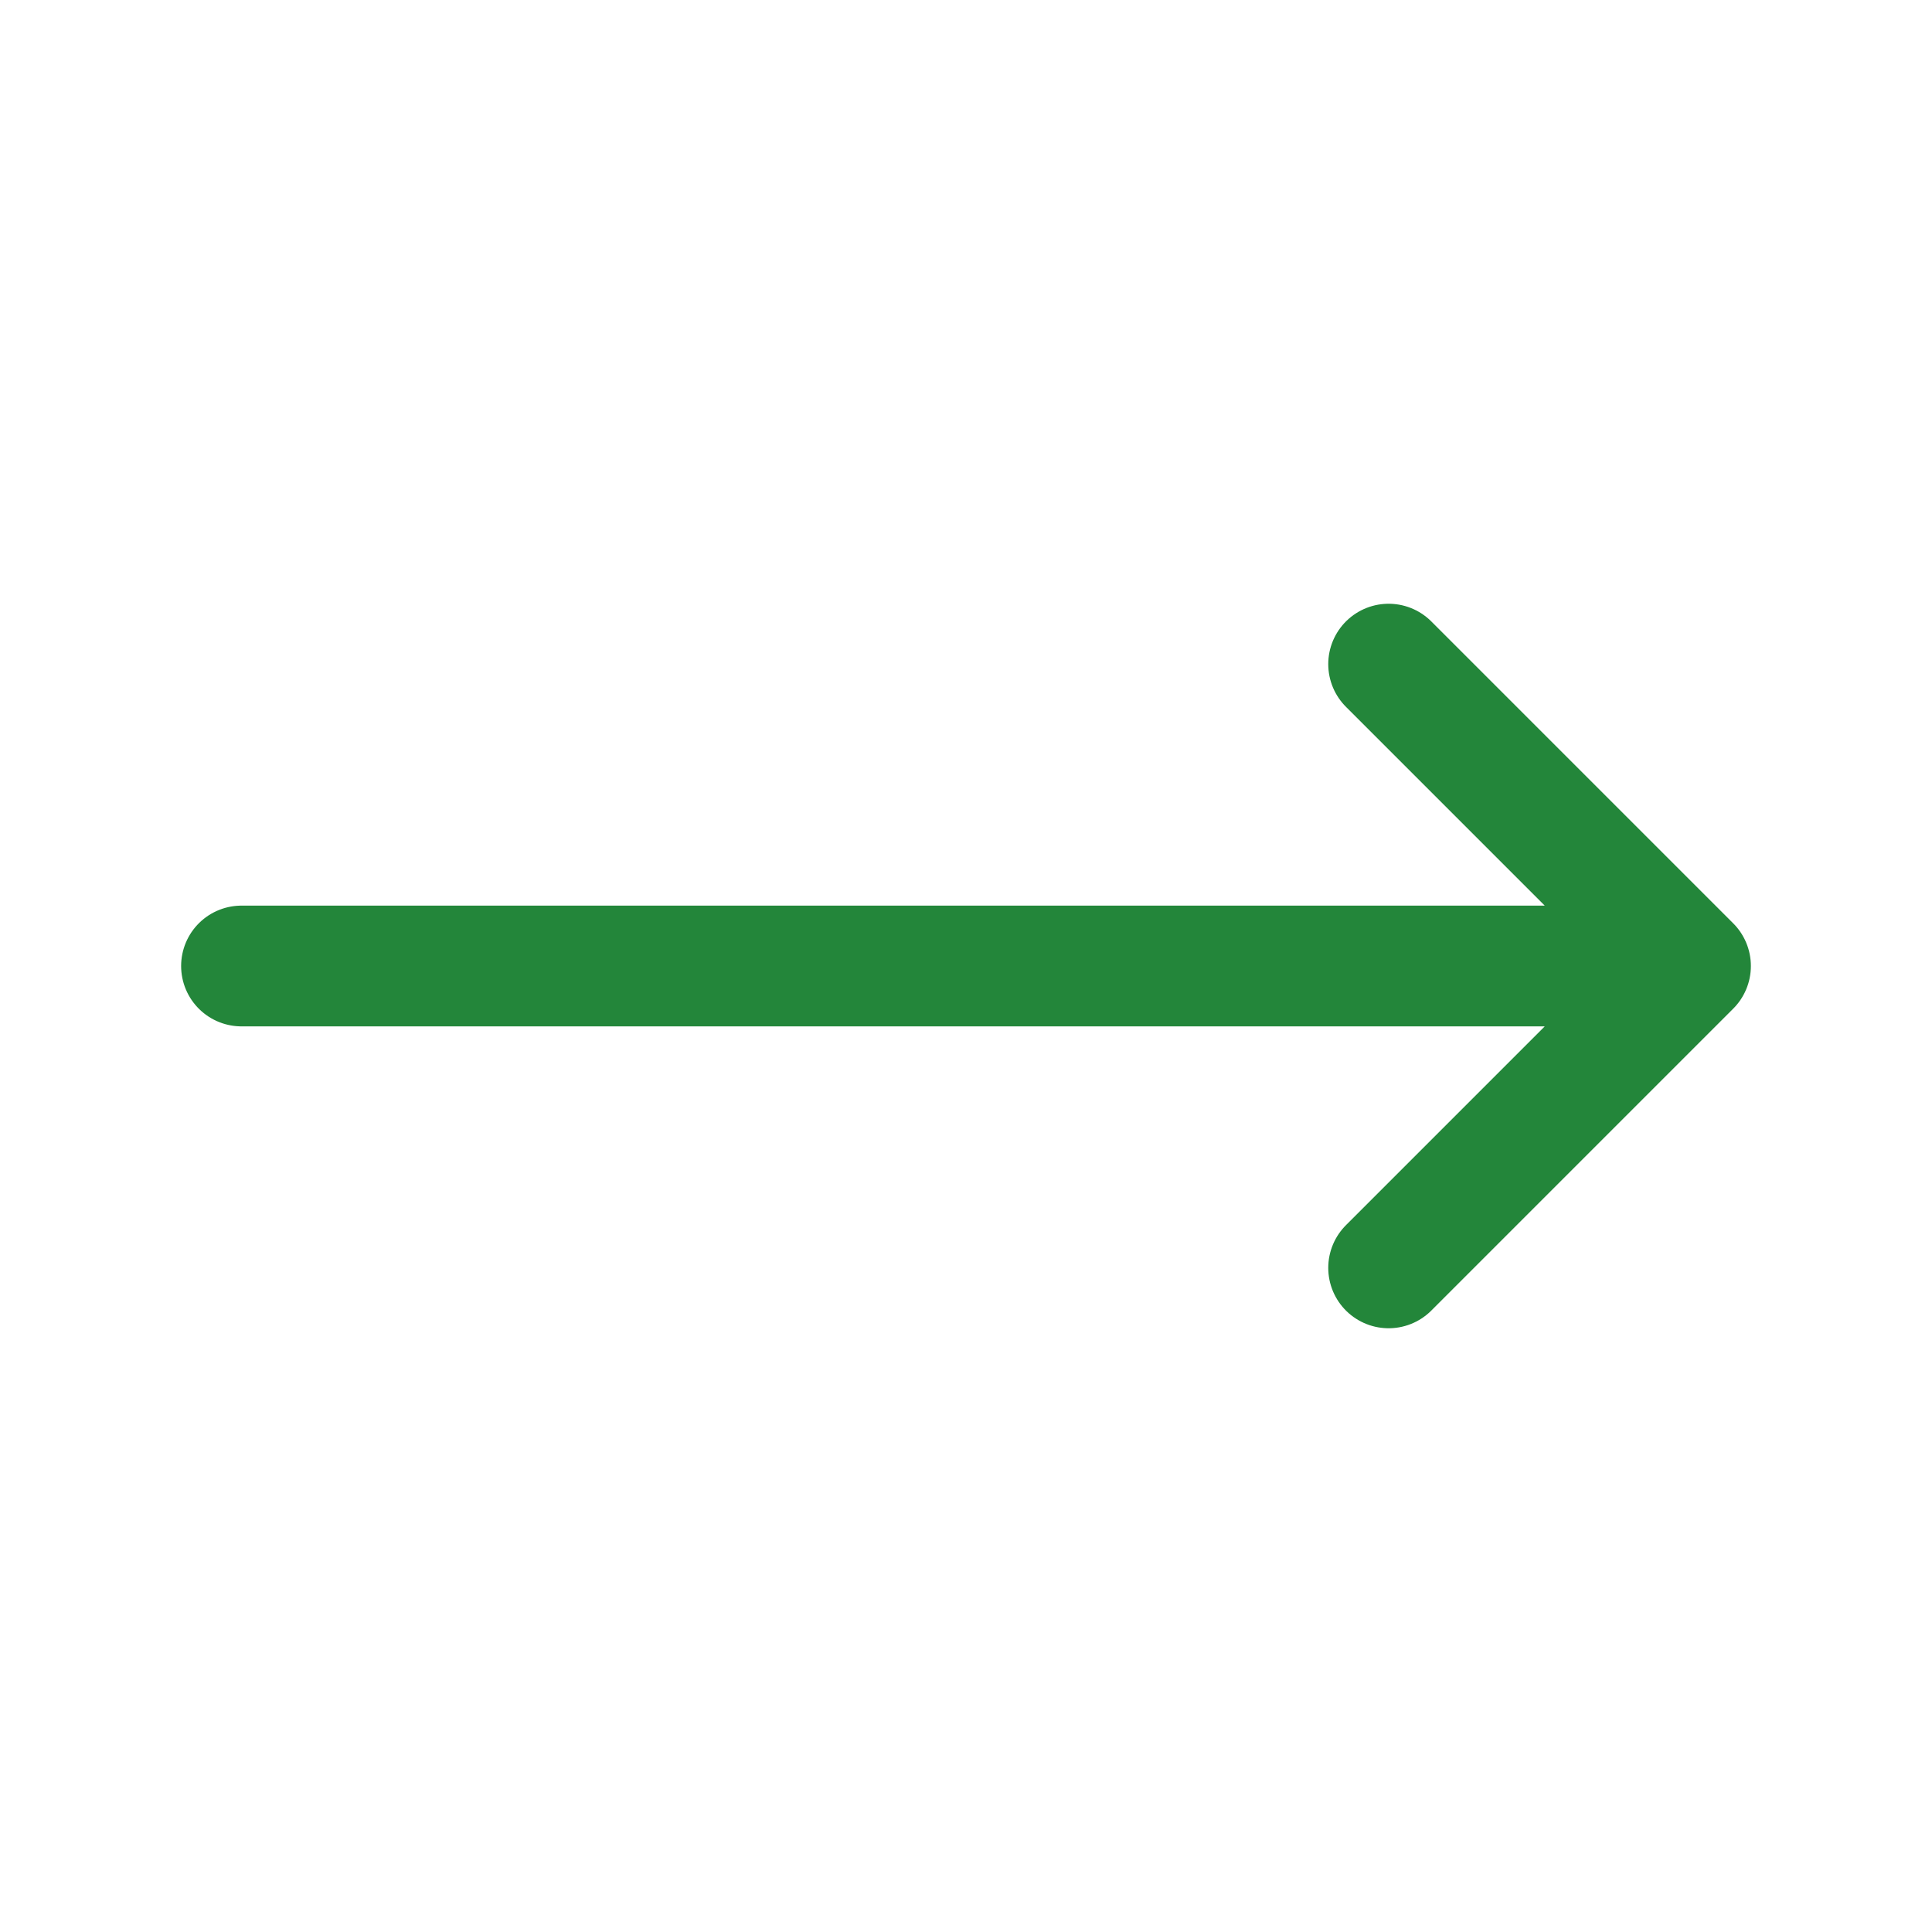
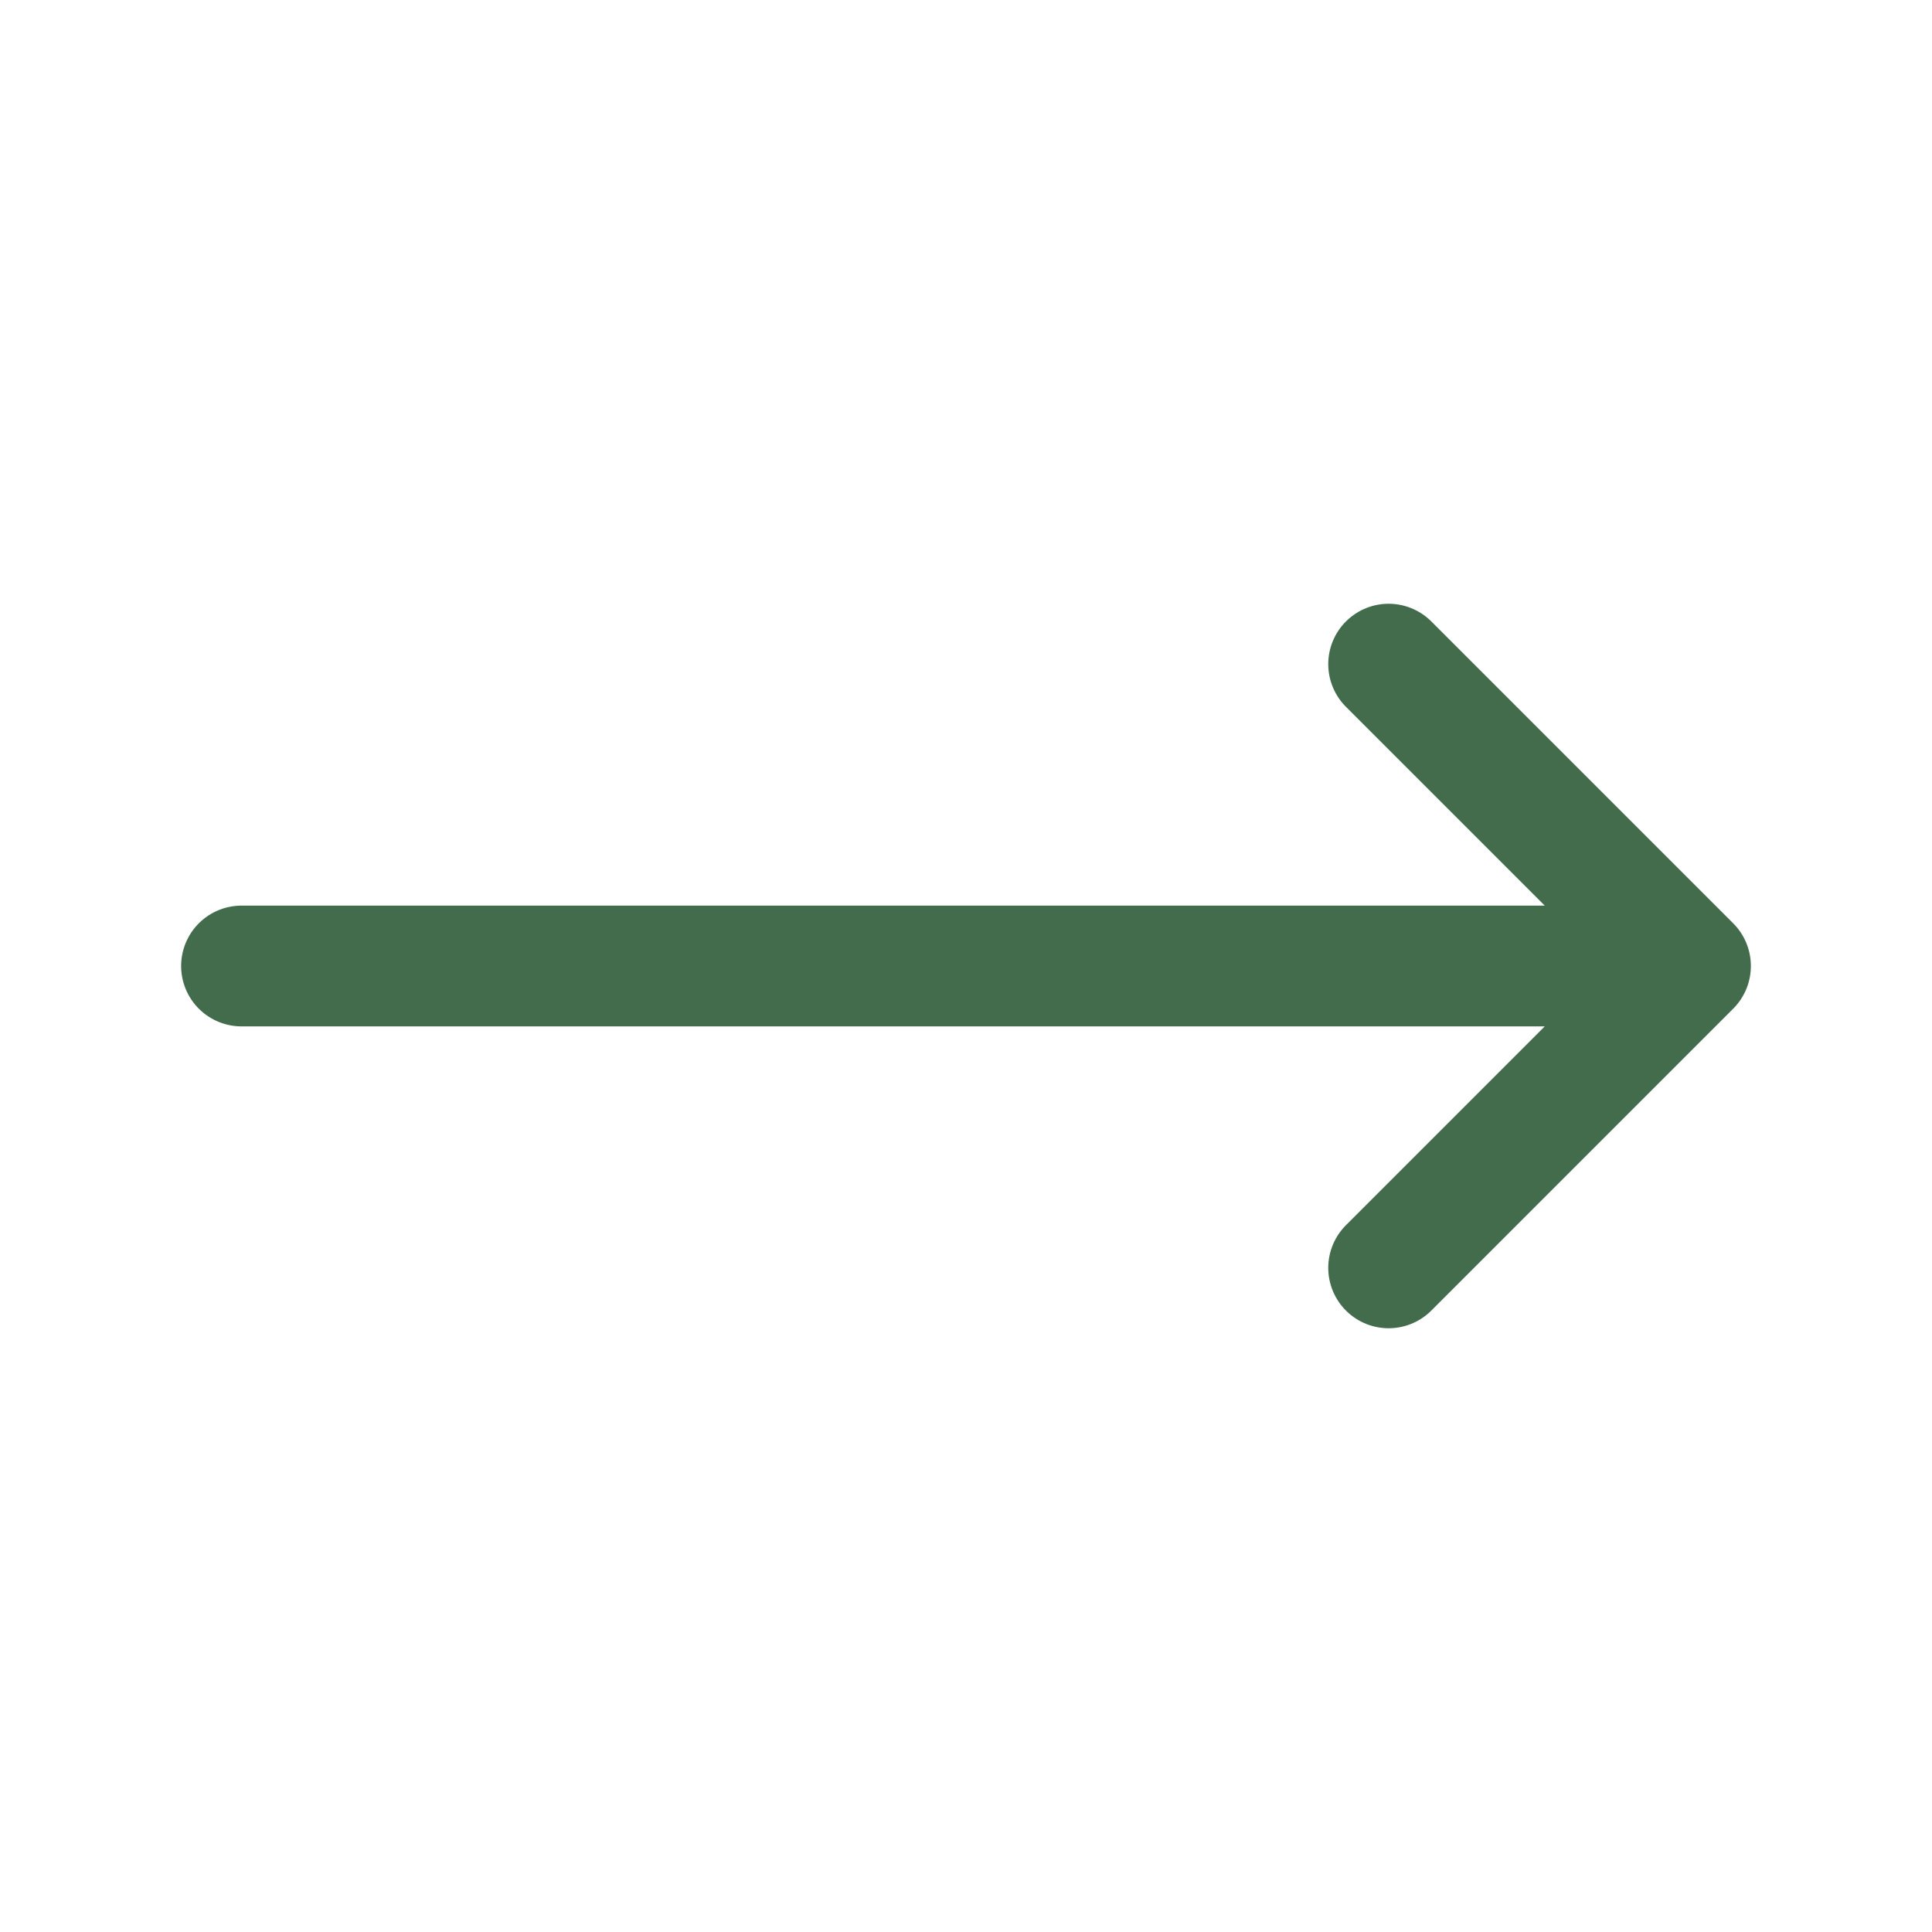
<svg xmlns="http://www.w3.org/2000/svg" width="24" height="24" viewBox="0 0 24 24" fill="none">
-   <path d="M17.25 8.25L21 12M21 12L17.25 15.75M21 12H3" stroke="#23863A" stroke-width="1.5" stroke-linecap="round" stroke-linejoin="round" />
+   <path d="M17.25 8.25L21 12M21 12L17.25 15.75M21 12H3" stroke="#436C4D" stroke-width="1.5" stroke-linecap="round" stroke-linejoin="round" />
</svg>
